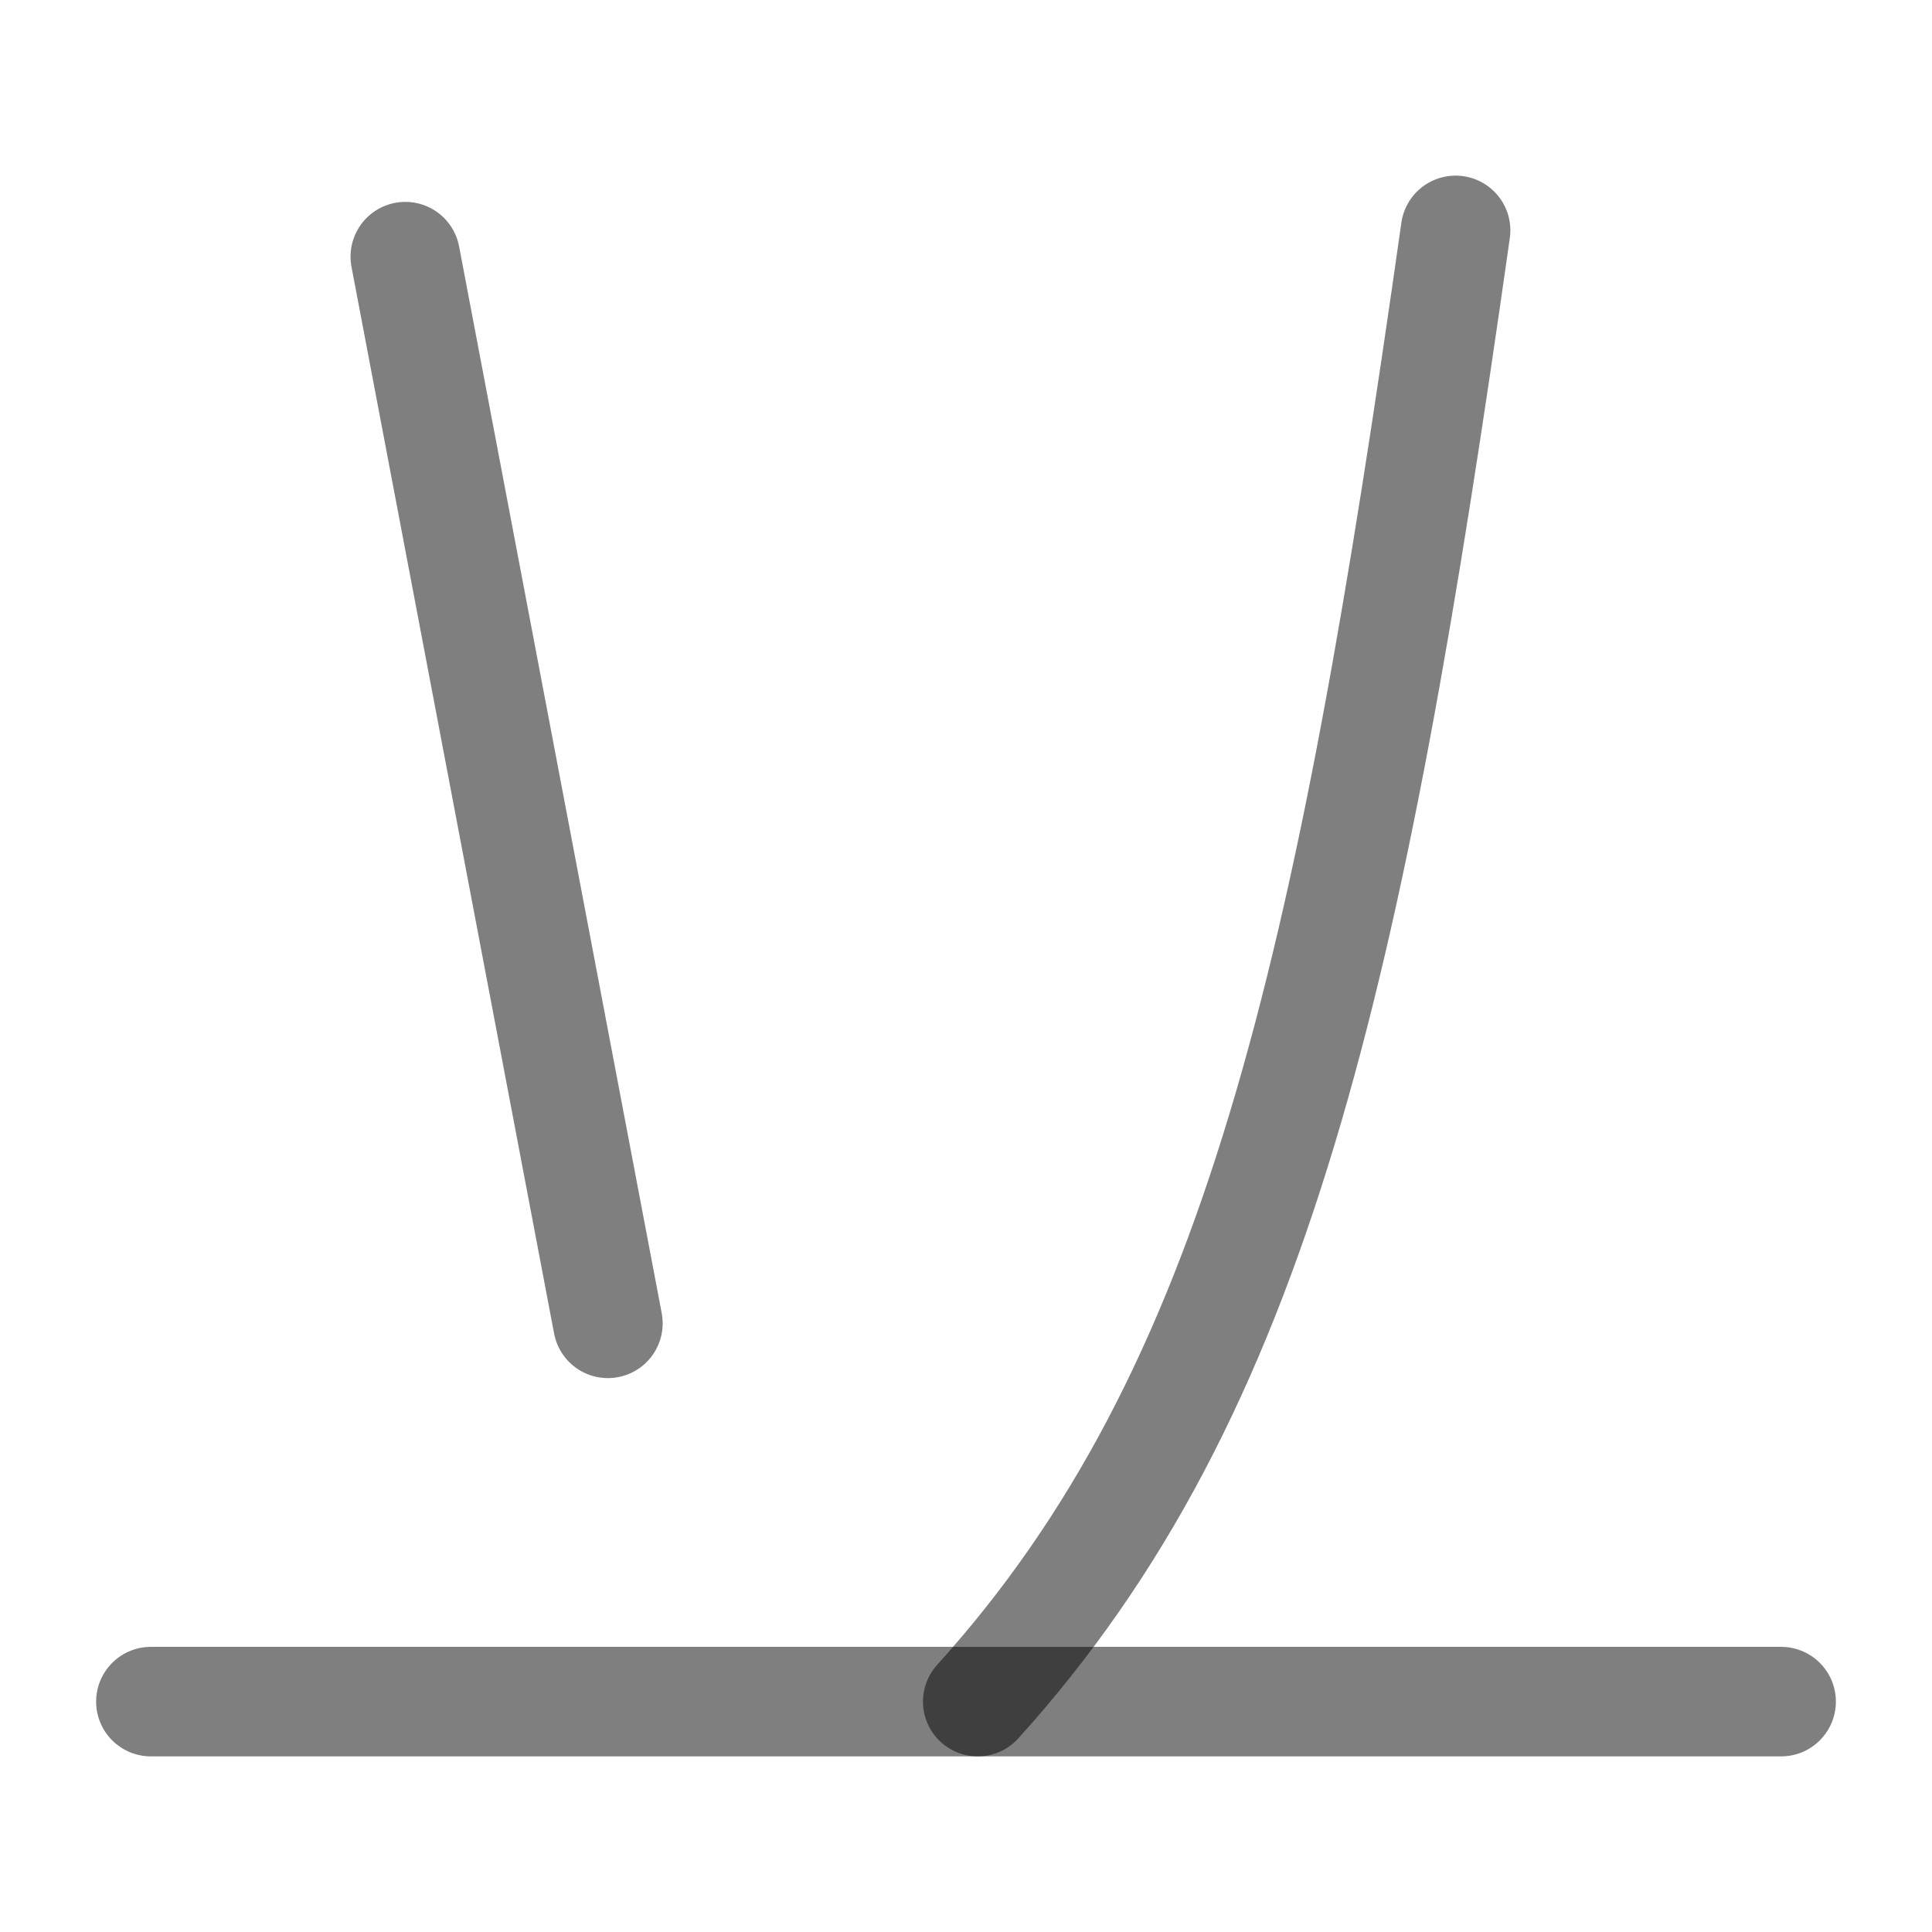
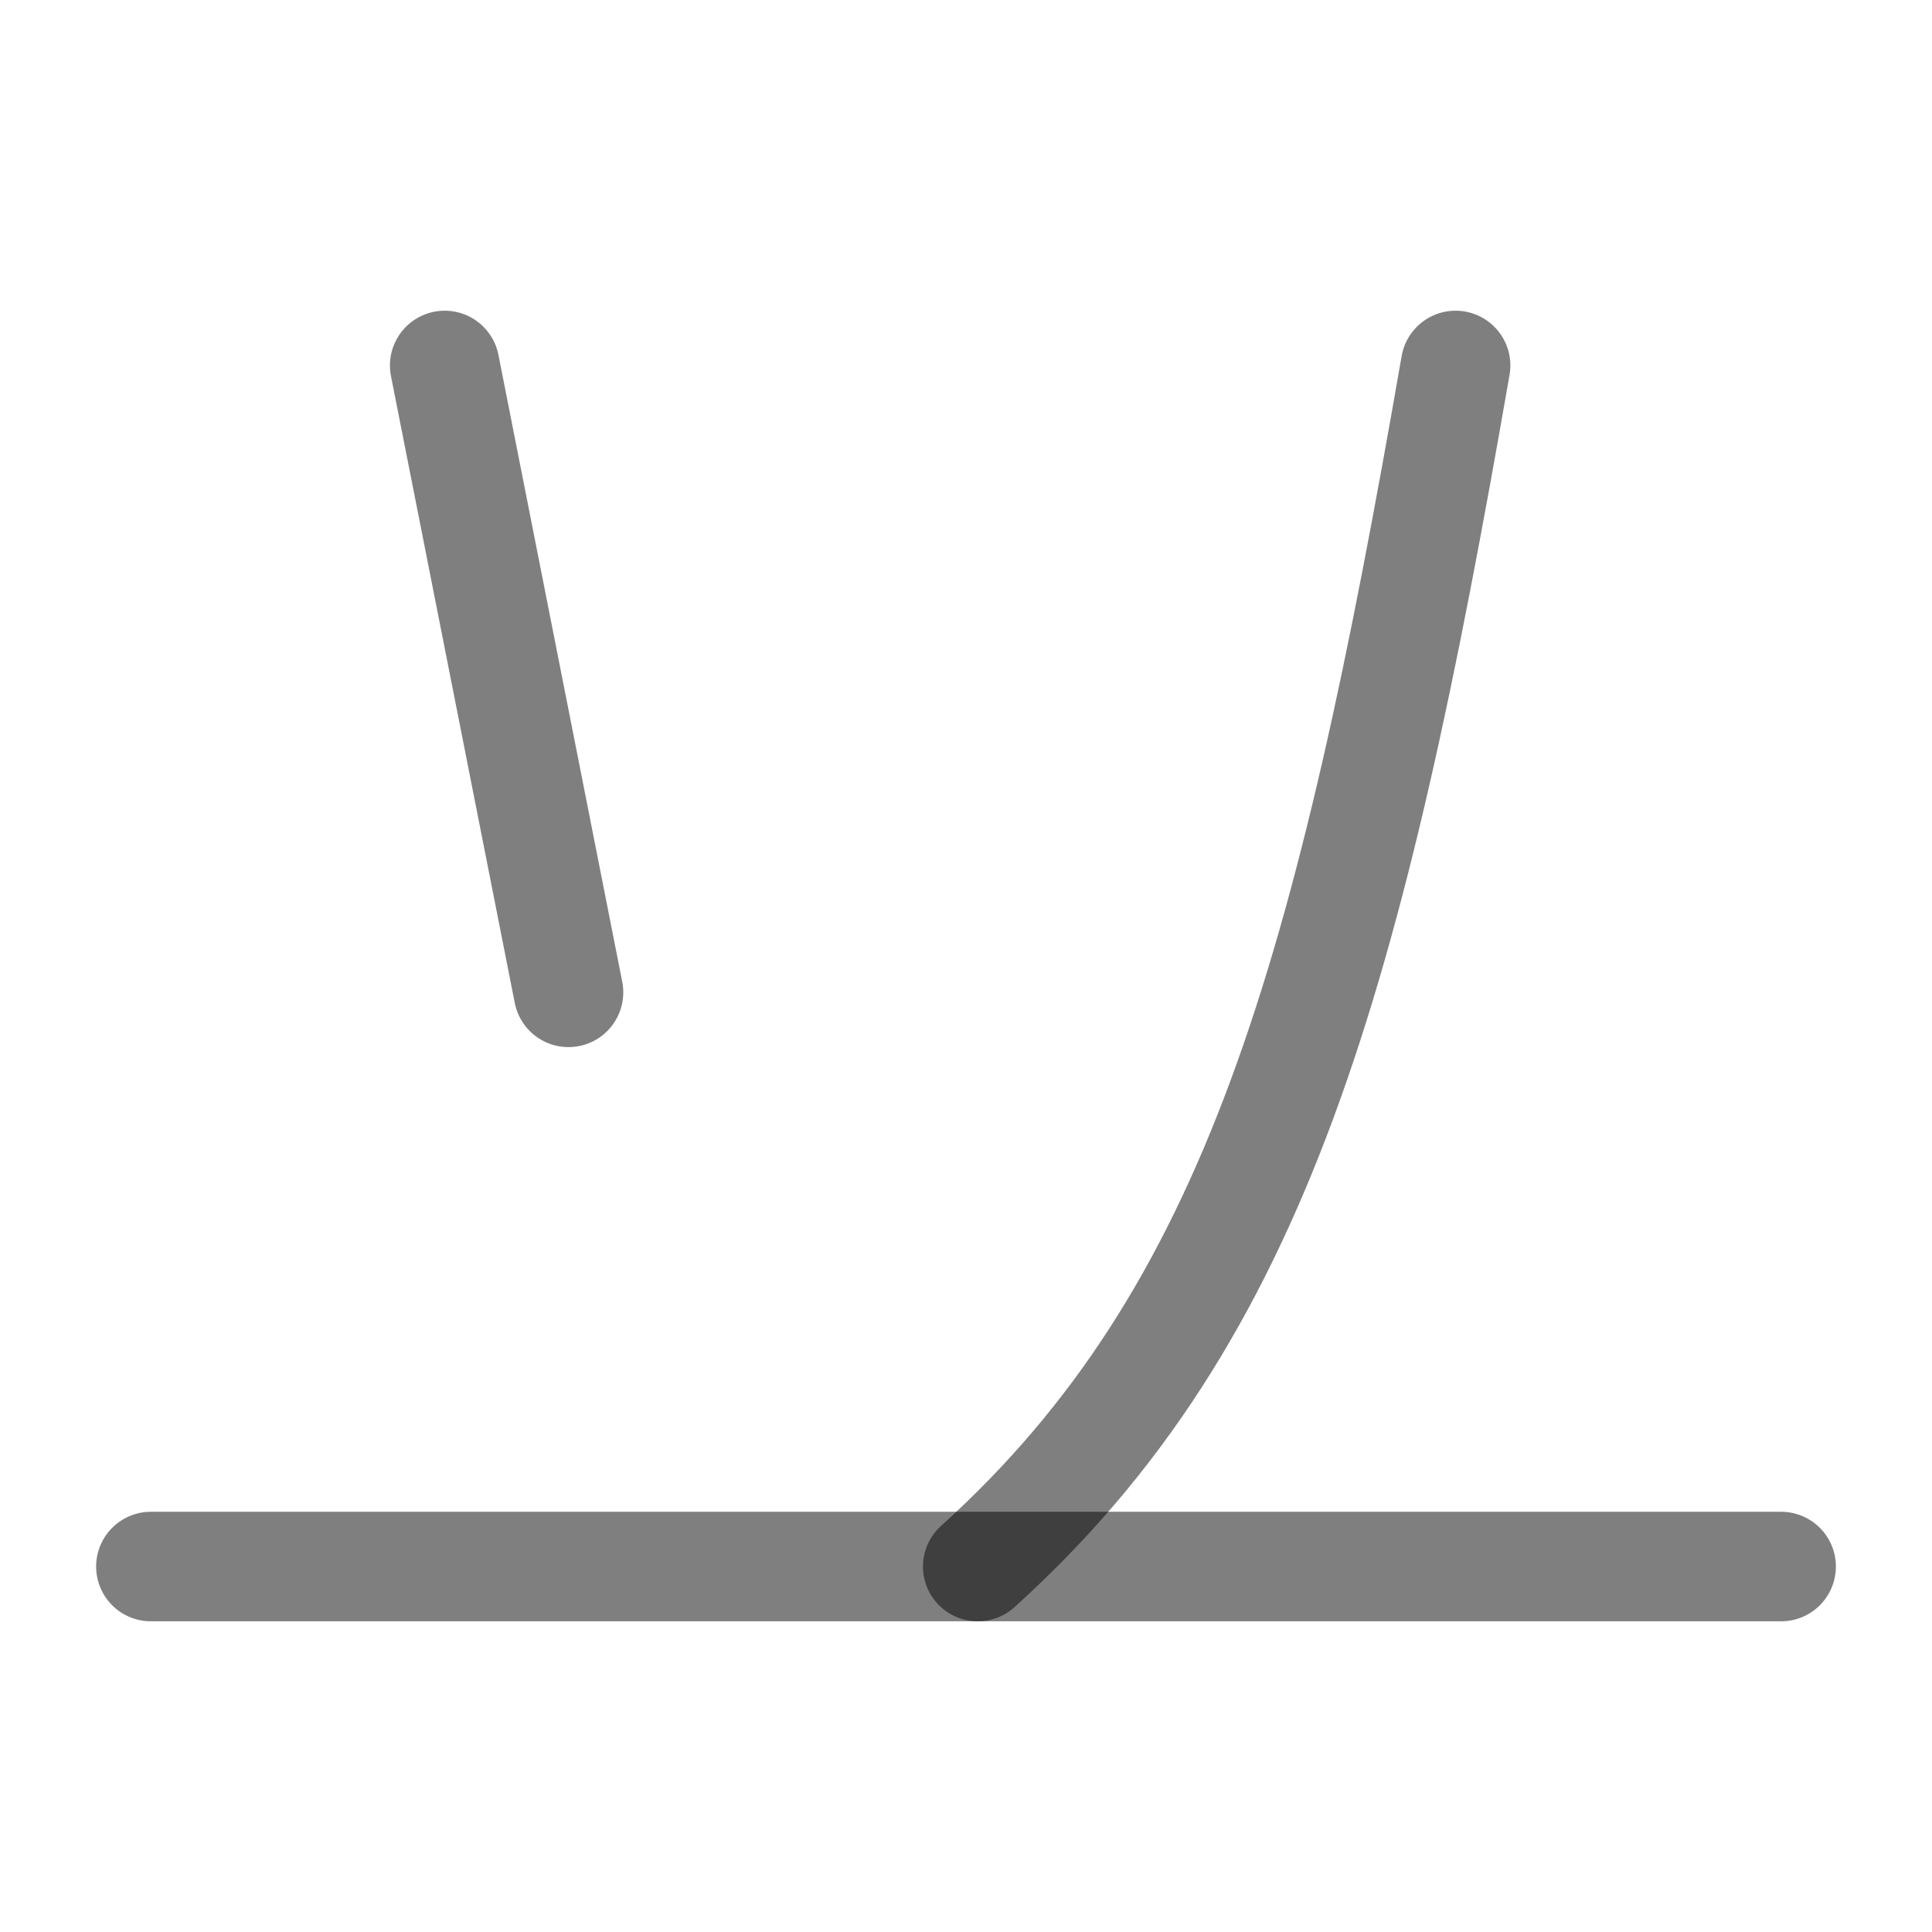
<svg xmlns="http://www.w3.org/2000/svg" width="1000" height="1000" viewBox="0 0 264.583 264.583" version="1.1" id="svg5">
  <defs id="defs2" />
-   <path style="fill:#000000;fill-opacity:1;stroke:#000000;stroke-width:15;stroke-linecap:round;stroke-linejoin:round;stroke-dasharray:none;stroke-opacity:0.5" d="M 20.664,233.032 H 243.92" id="path2425" />
-   <path style="fill:none;stroke:#000000;stroke-width:15;stroke-linecap:round;stroke-linejoin:round;stroke-opacity:0.5" d="M 55.505,35.148 83.252,181.228" id="path1314" />
-   <path style="fill:none;stroke:#000000;stroke-width:15;stroke-linecap:round;stroke-linejoin:round;stroke-opacity:0.5" d="M 199.34,31.551 C 184.853,133.651 172.221,190.634 133.898,233.032" id="path1924" />
+   <path style="fill:#000000;fill-opacity:1;stroke:#000000;stroke-width:15;stroke-linecap:round;stroke-linejoin:round;stroke-dasharray:none;stroke-opacity:0.5" d="M 20.664,214.534 H 243.92" id="path2425" />
+   <path style="fill:none;stroke:#000000;stroke-width:15;stroke-linecap:round;stroke-linejoin:round;stroke-opacity:0.5" d="M 199.34,50.05 C 184.853,133.401 172.221,179.921 133.898,214.534" id="path1924" />
+   <path style="fill:none;stroke:#000000;stroke-width:15;stroke-linecap:round;stroke-linejoin:round;stroke-opacity:0.5" d="M 60.901,50.05 77.855,135.899" id="path1314-8" />
</svg>
